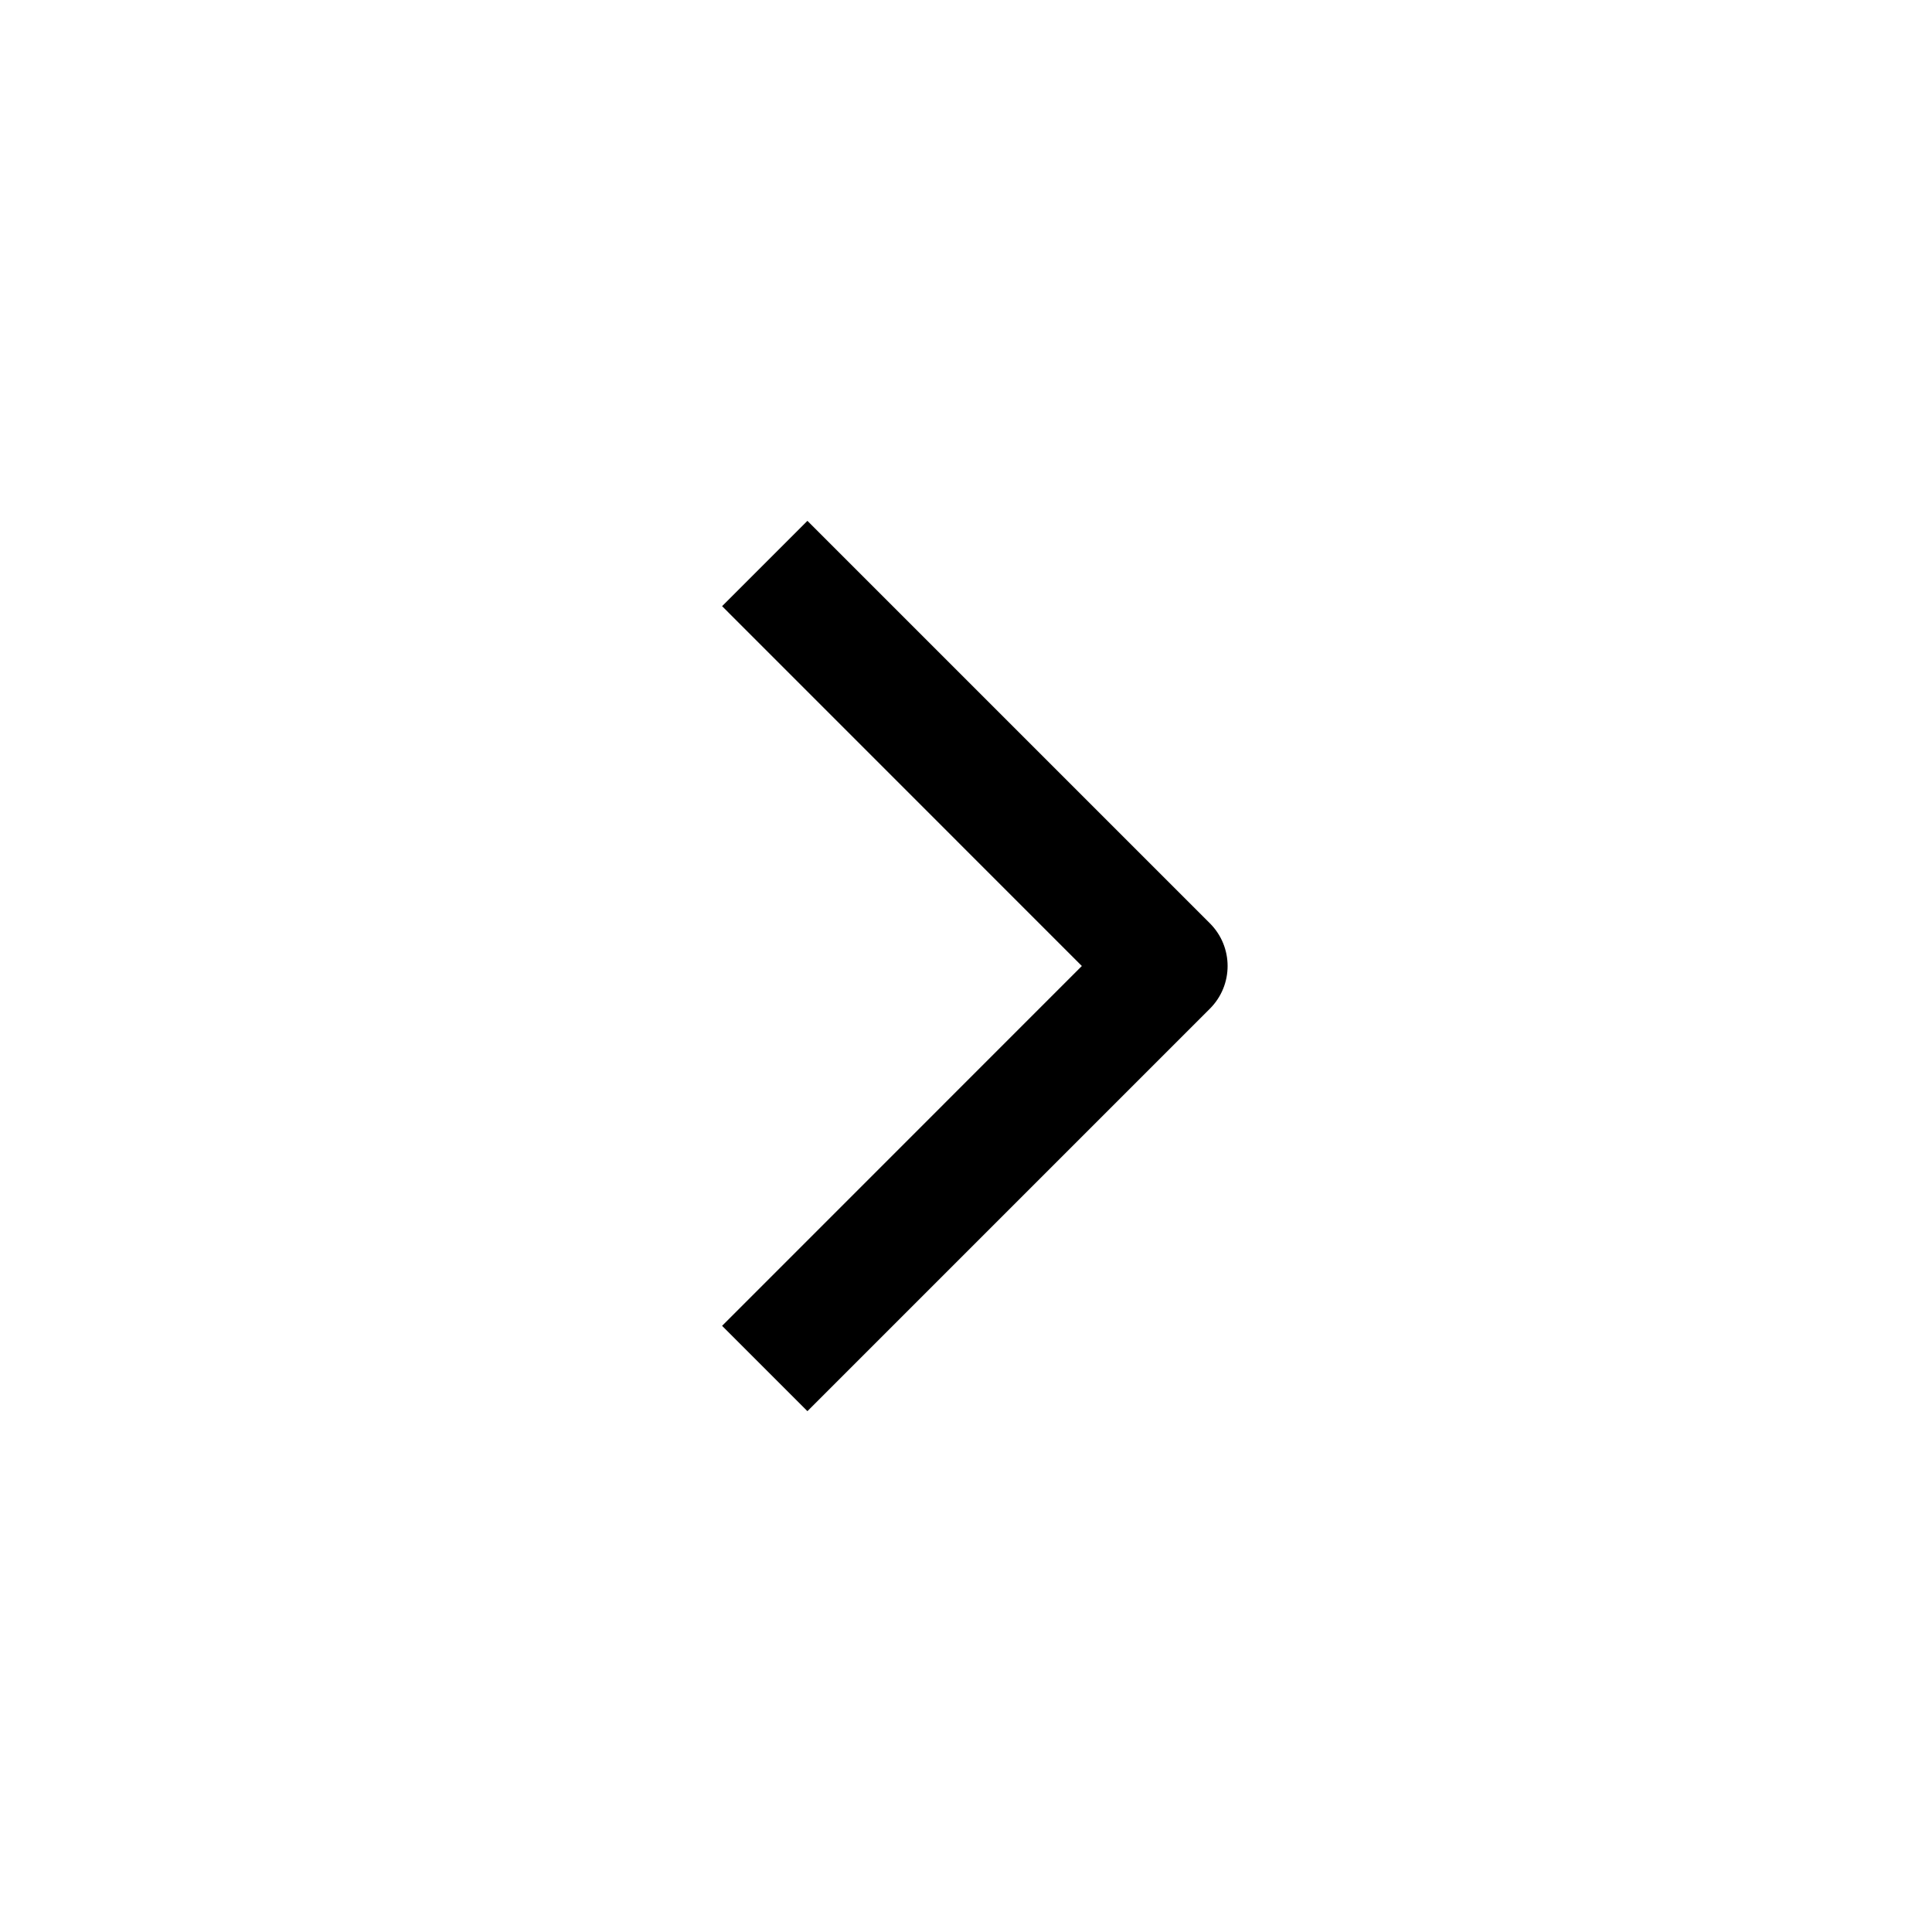
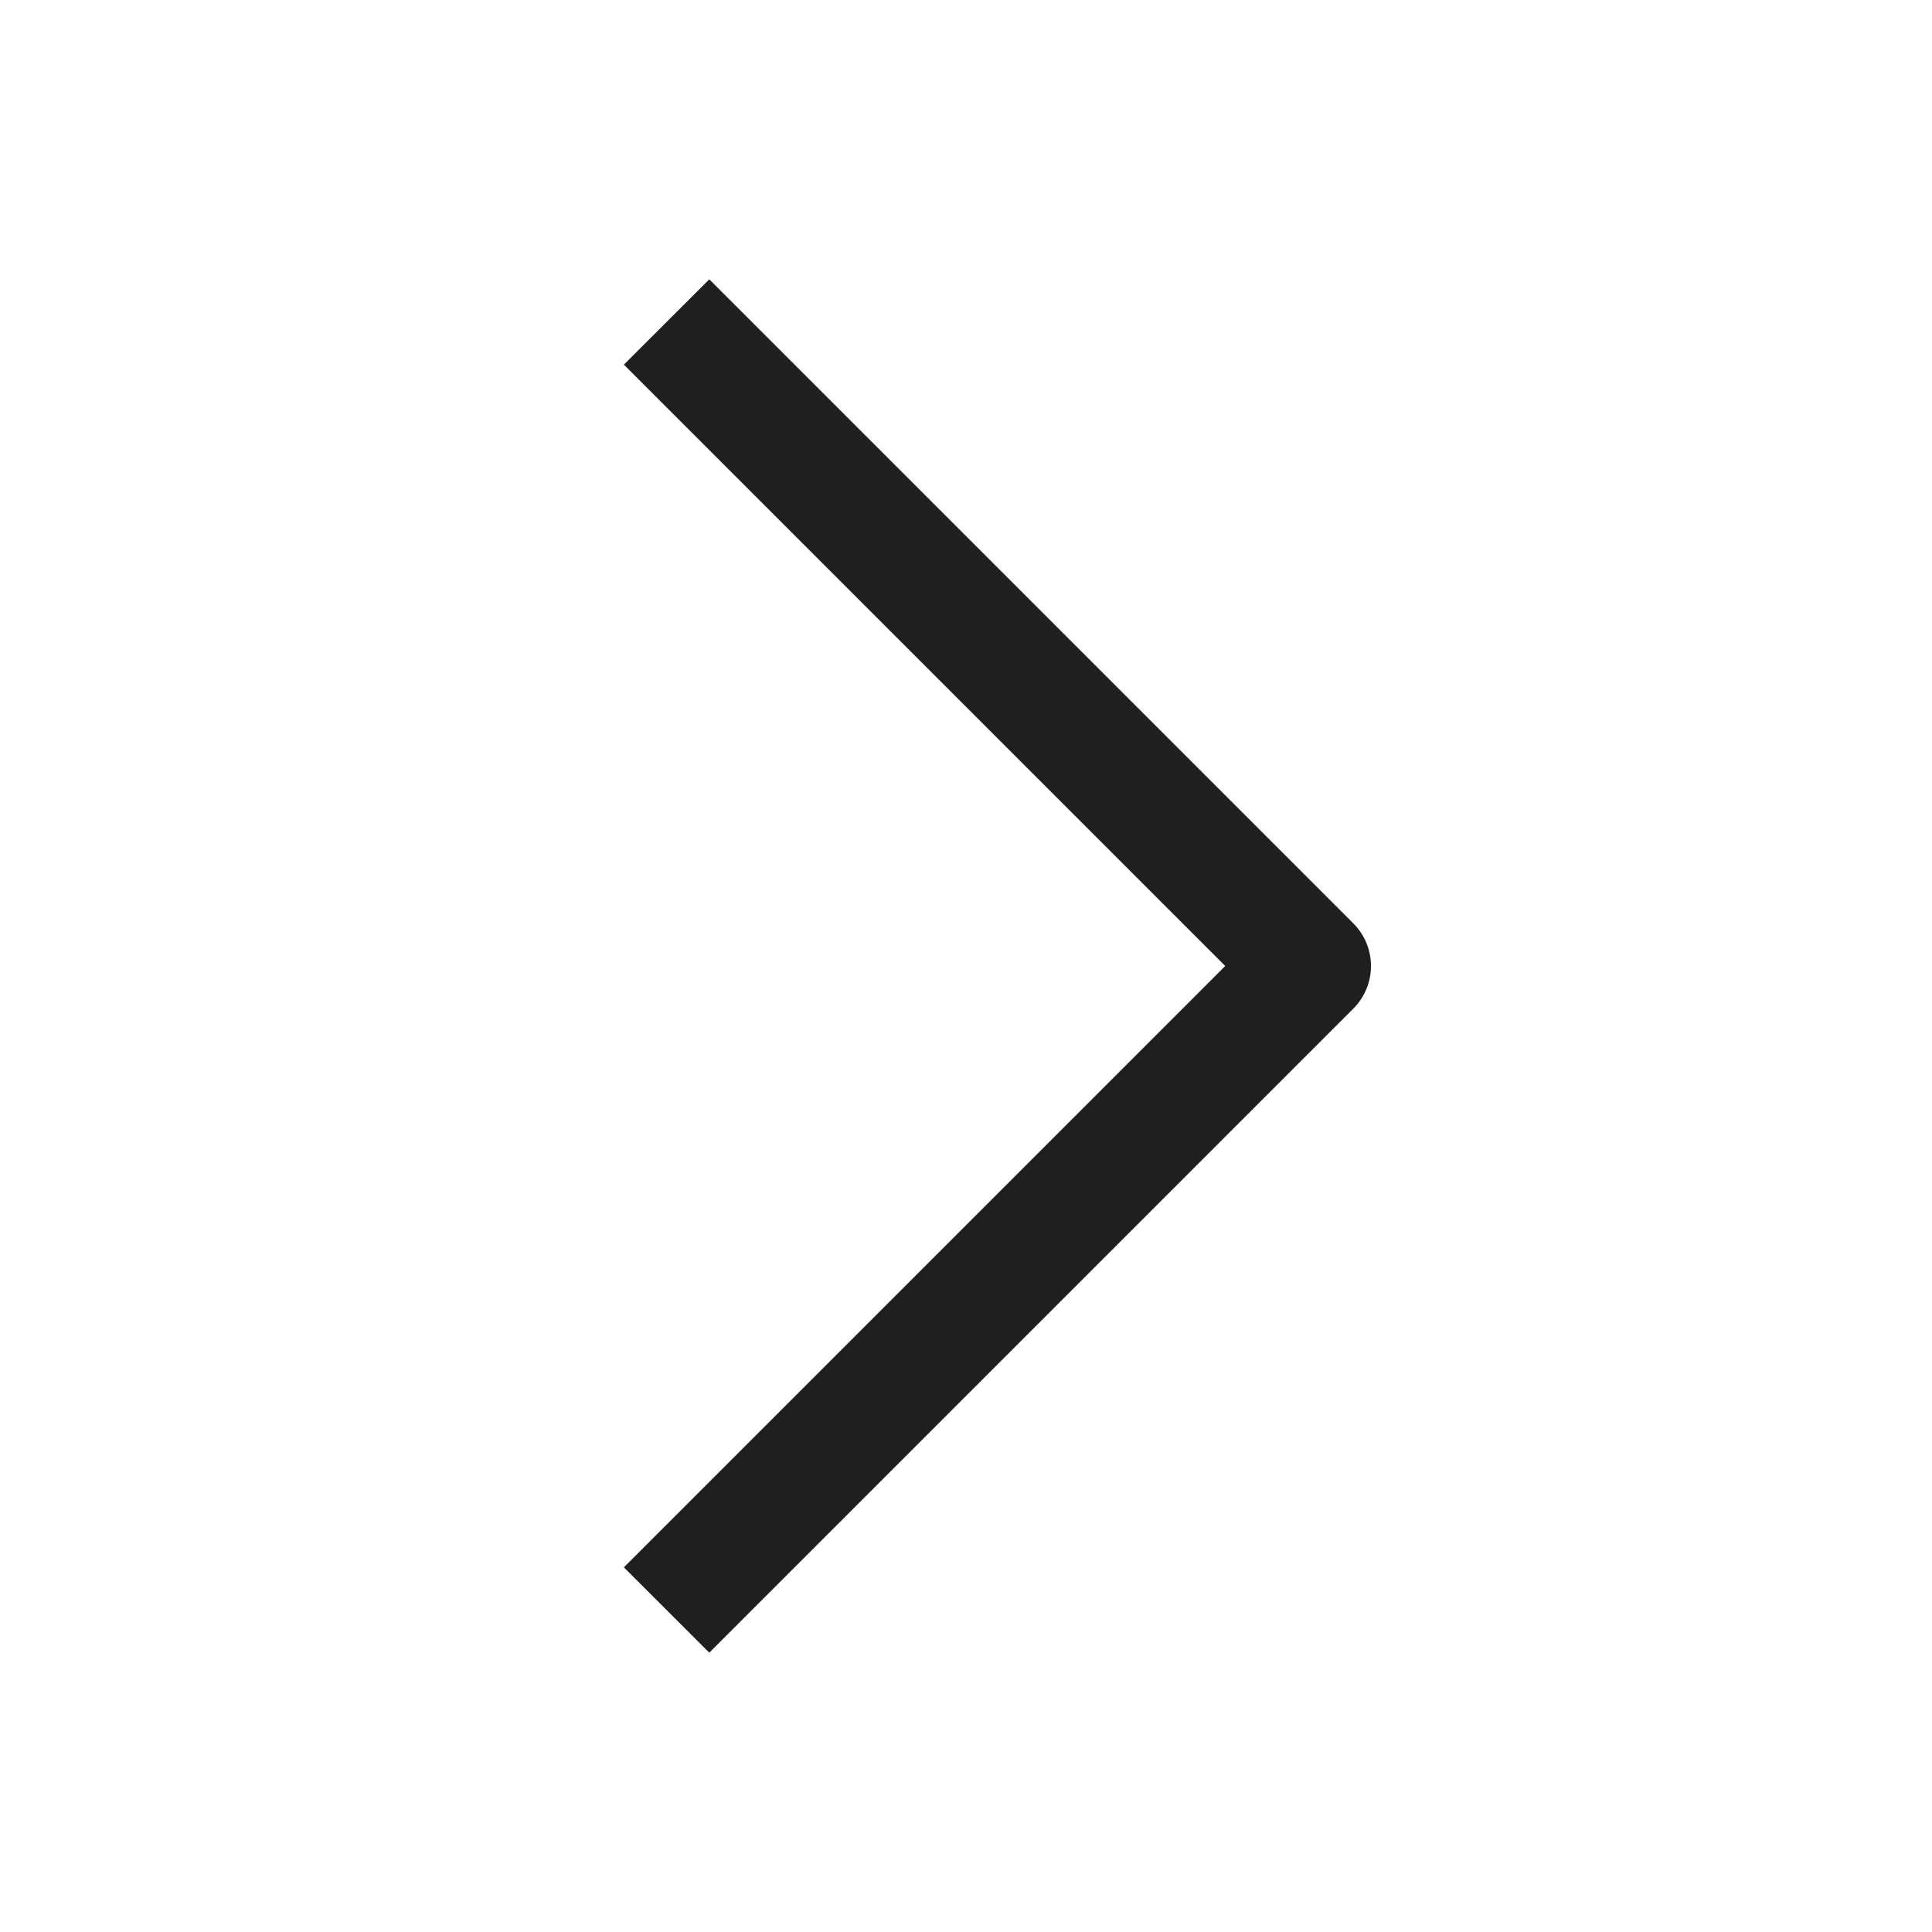
- <svg xmlns="http://www.w3.org/2000/svg" width="24" height="24" viewBox="0 0 24 24">
-   <path fill-rule="evenodd" clip-rule="evenodd" d="M15.03 11.47L10.03 6.47L8.97 7.53L13.439 12L8.97 16.47L10.03 17.53L15.03 12.53C15.323 12.237 15.323 11.763 15.03 11.47Z" />
+ <svg xmlns="http://www.w3.org/2000/svg" width="24" height="24" viewBox="0 0 24 24" fill="none">
+   <path fill-rule="evenodd" clip-rule="evenodd" d="M16.811 11.47L8.811 3.47L7.75 4.53L15.22 12L7.75 19.47L8.811 20.53L16.811 12.53C17.104 12.237 17.104 11.763 16.811 11.47Z" fill="#1F1F1F" />
</svg>
